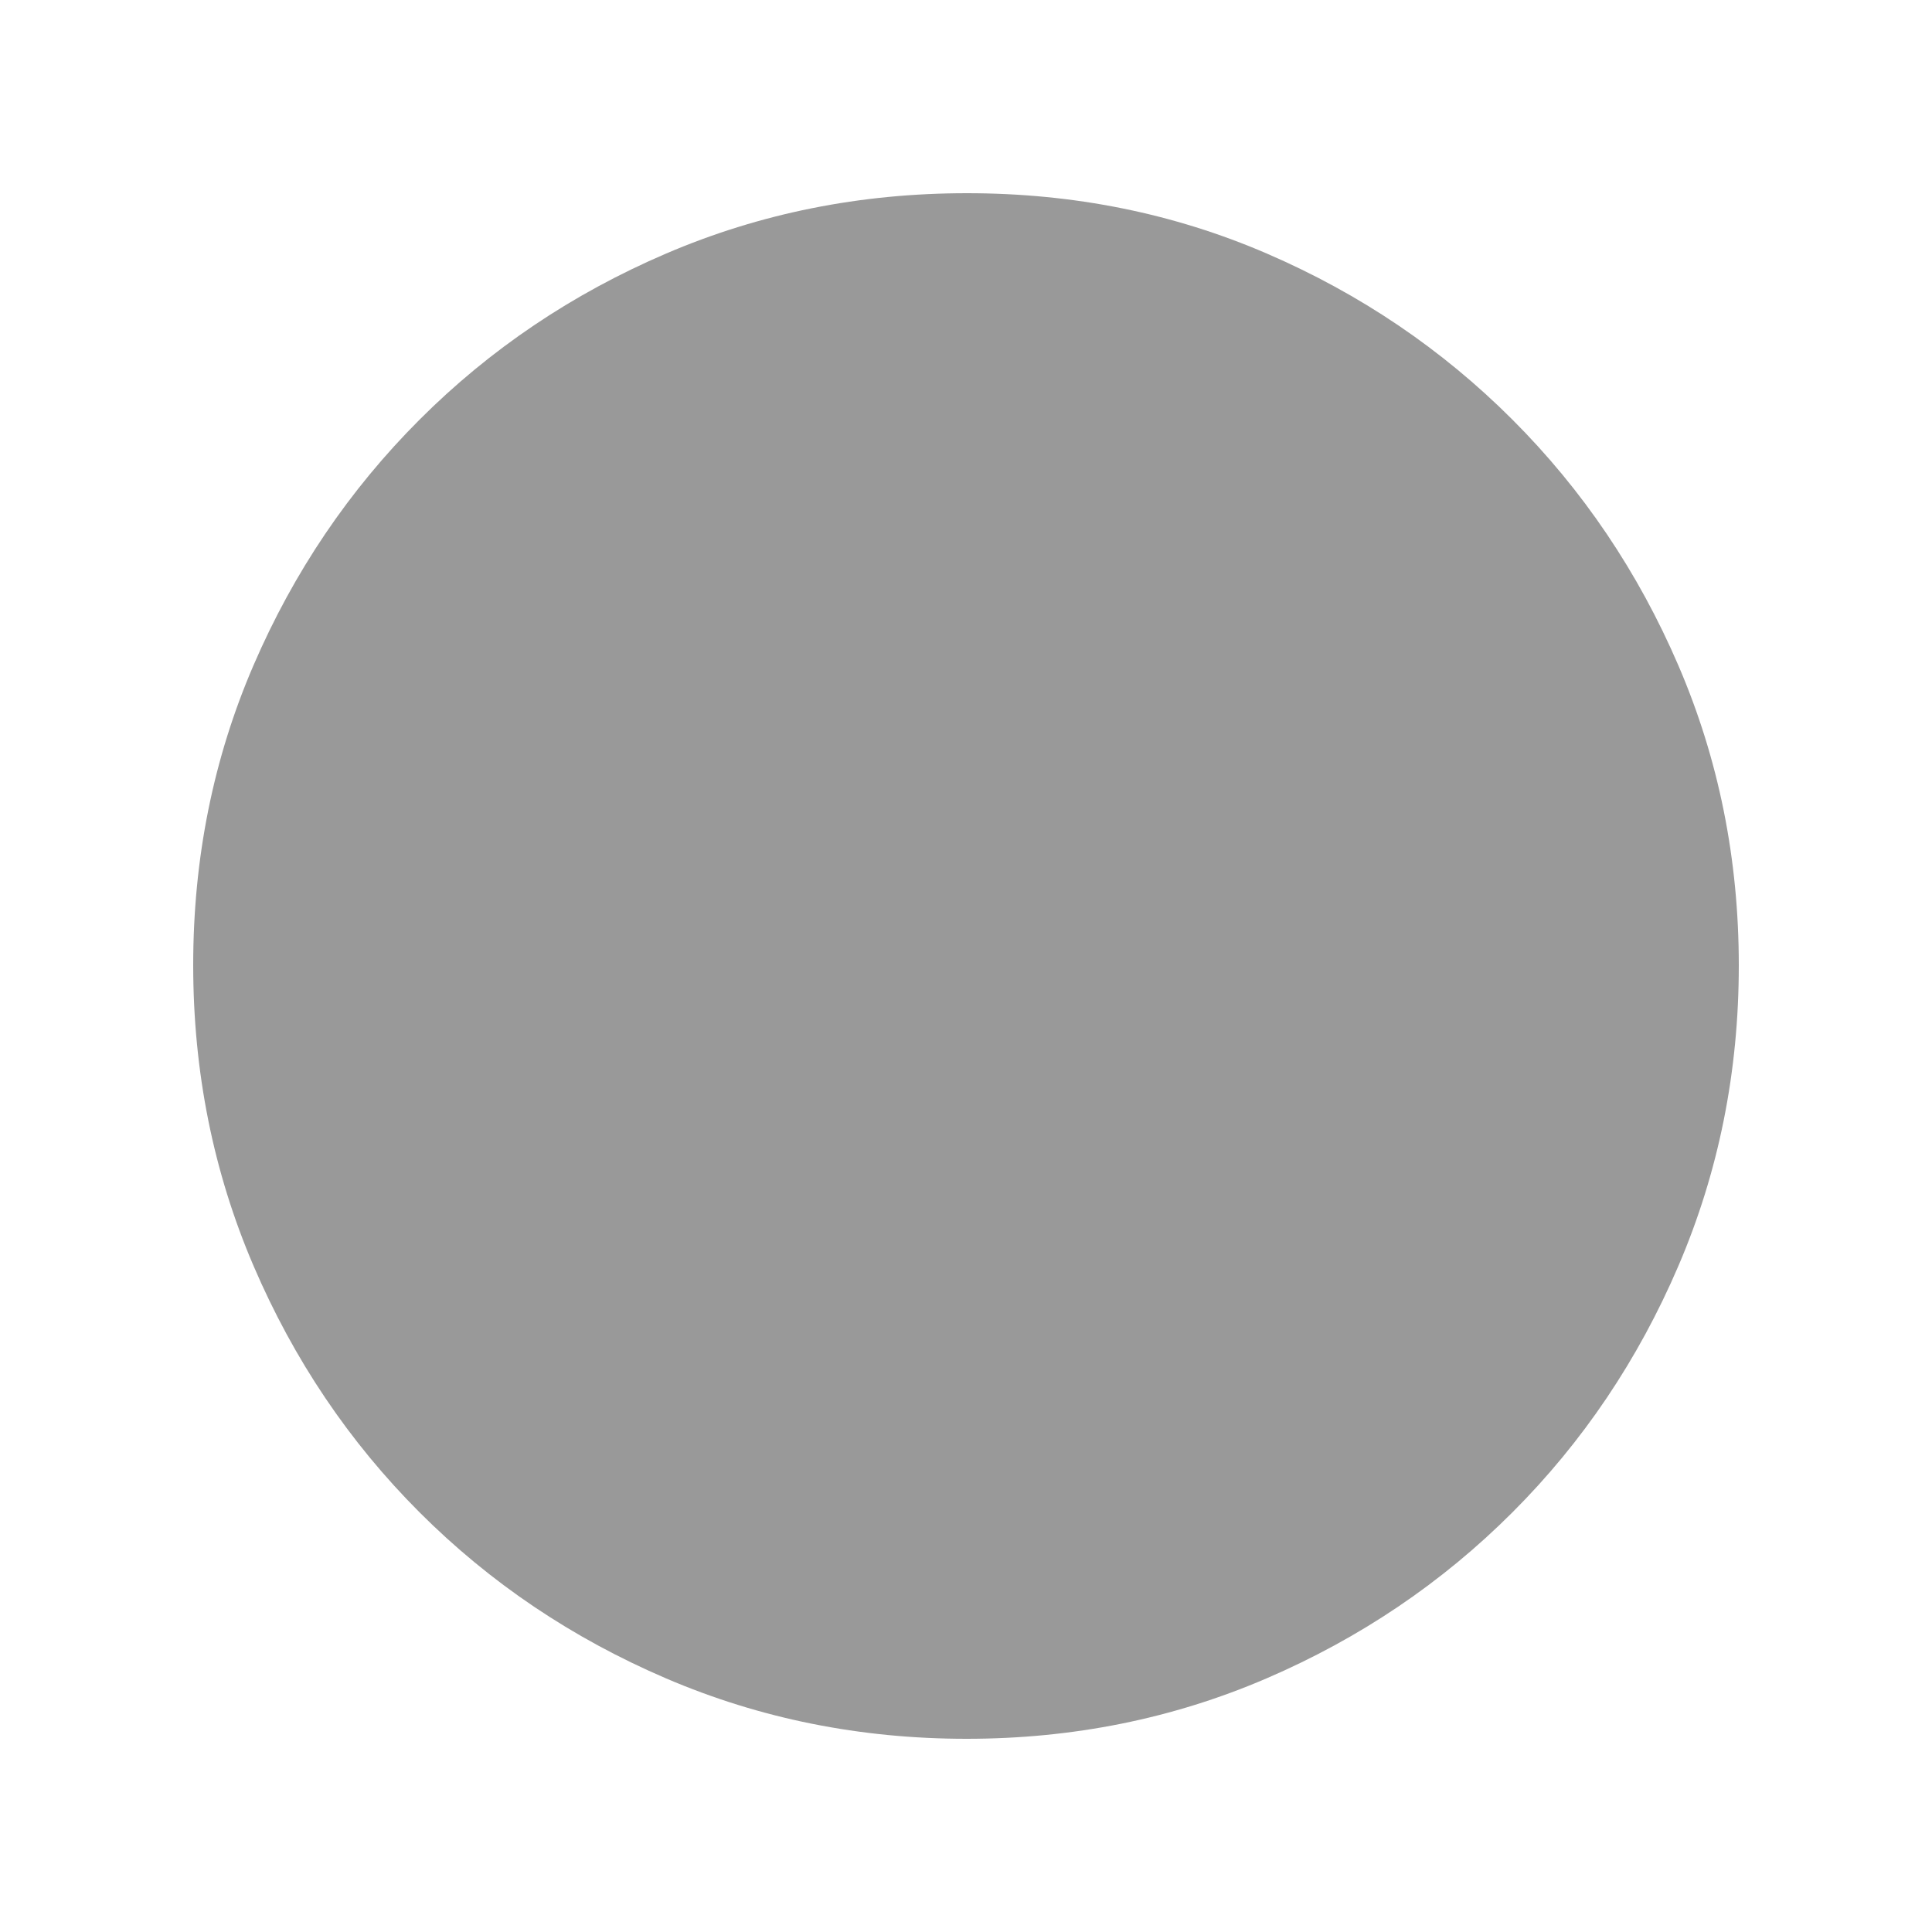
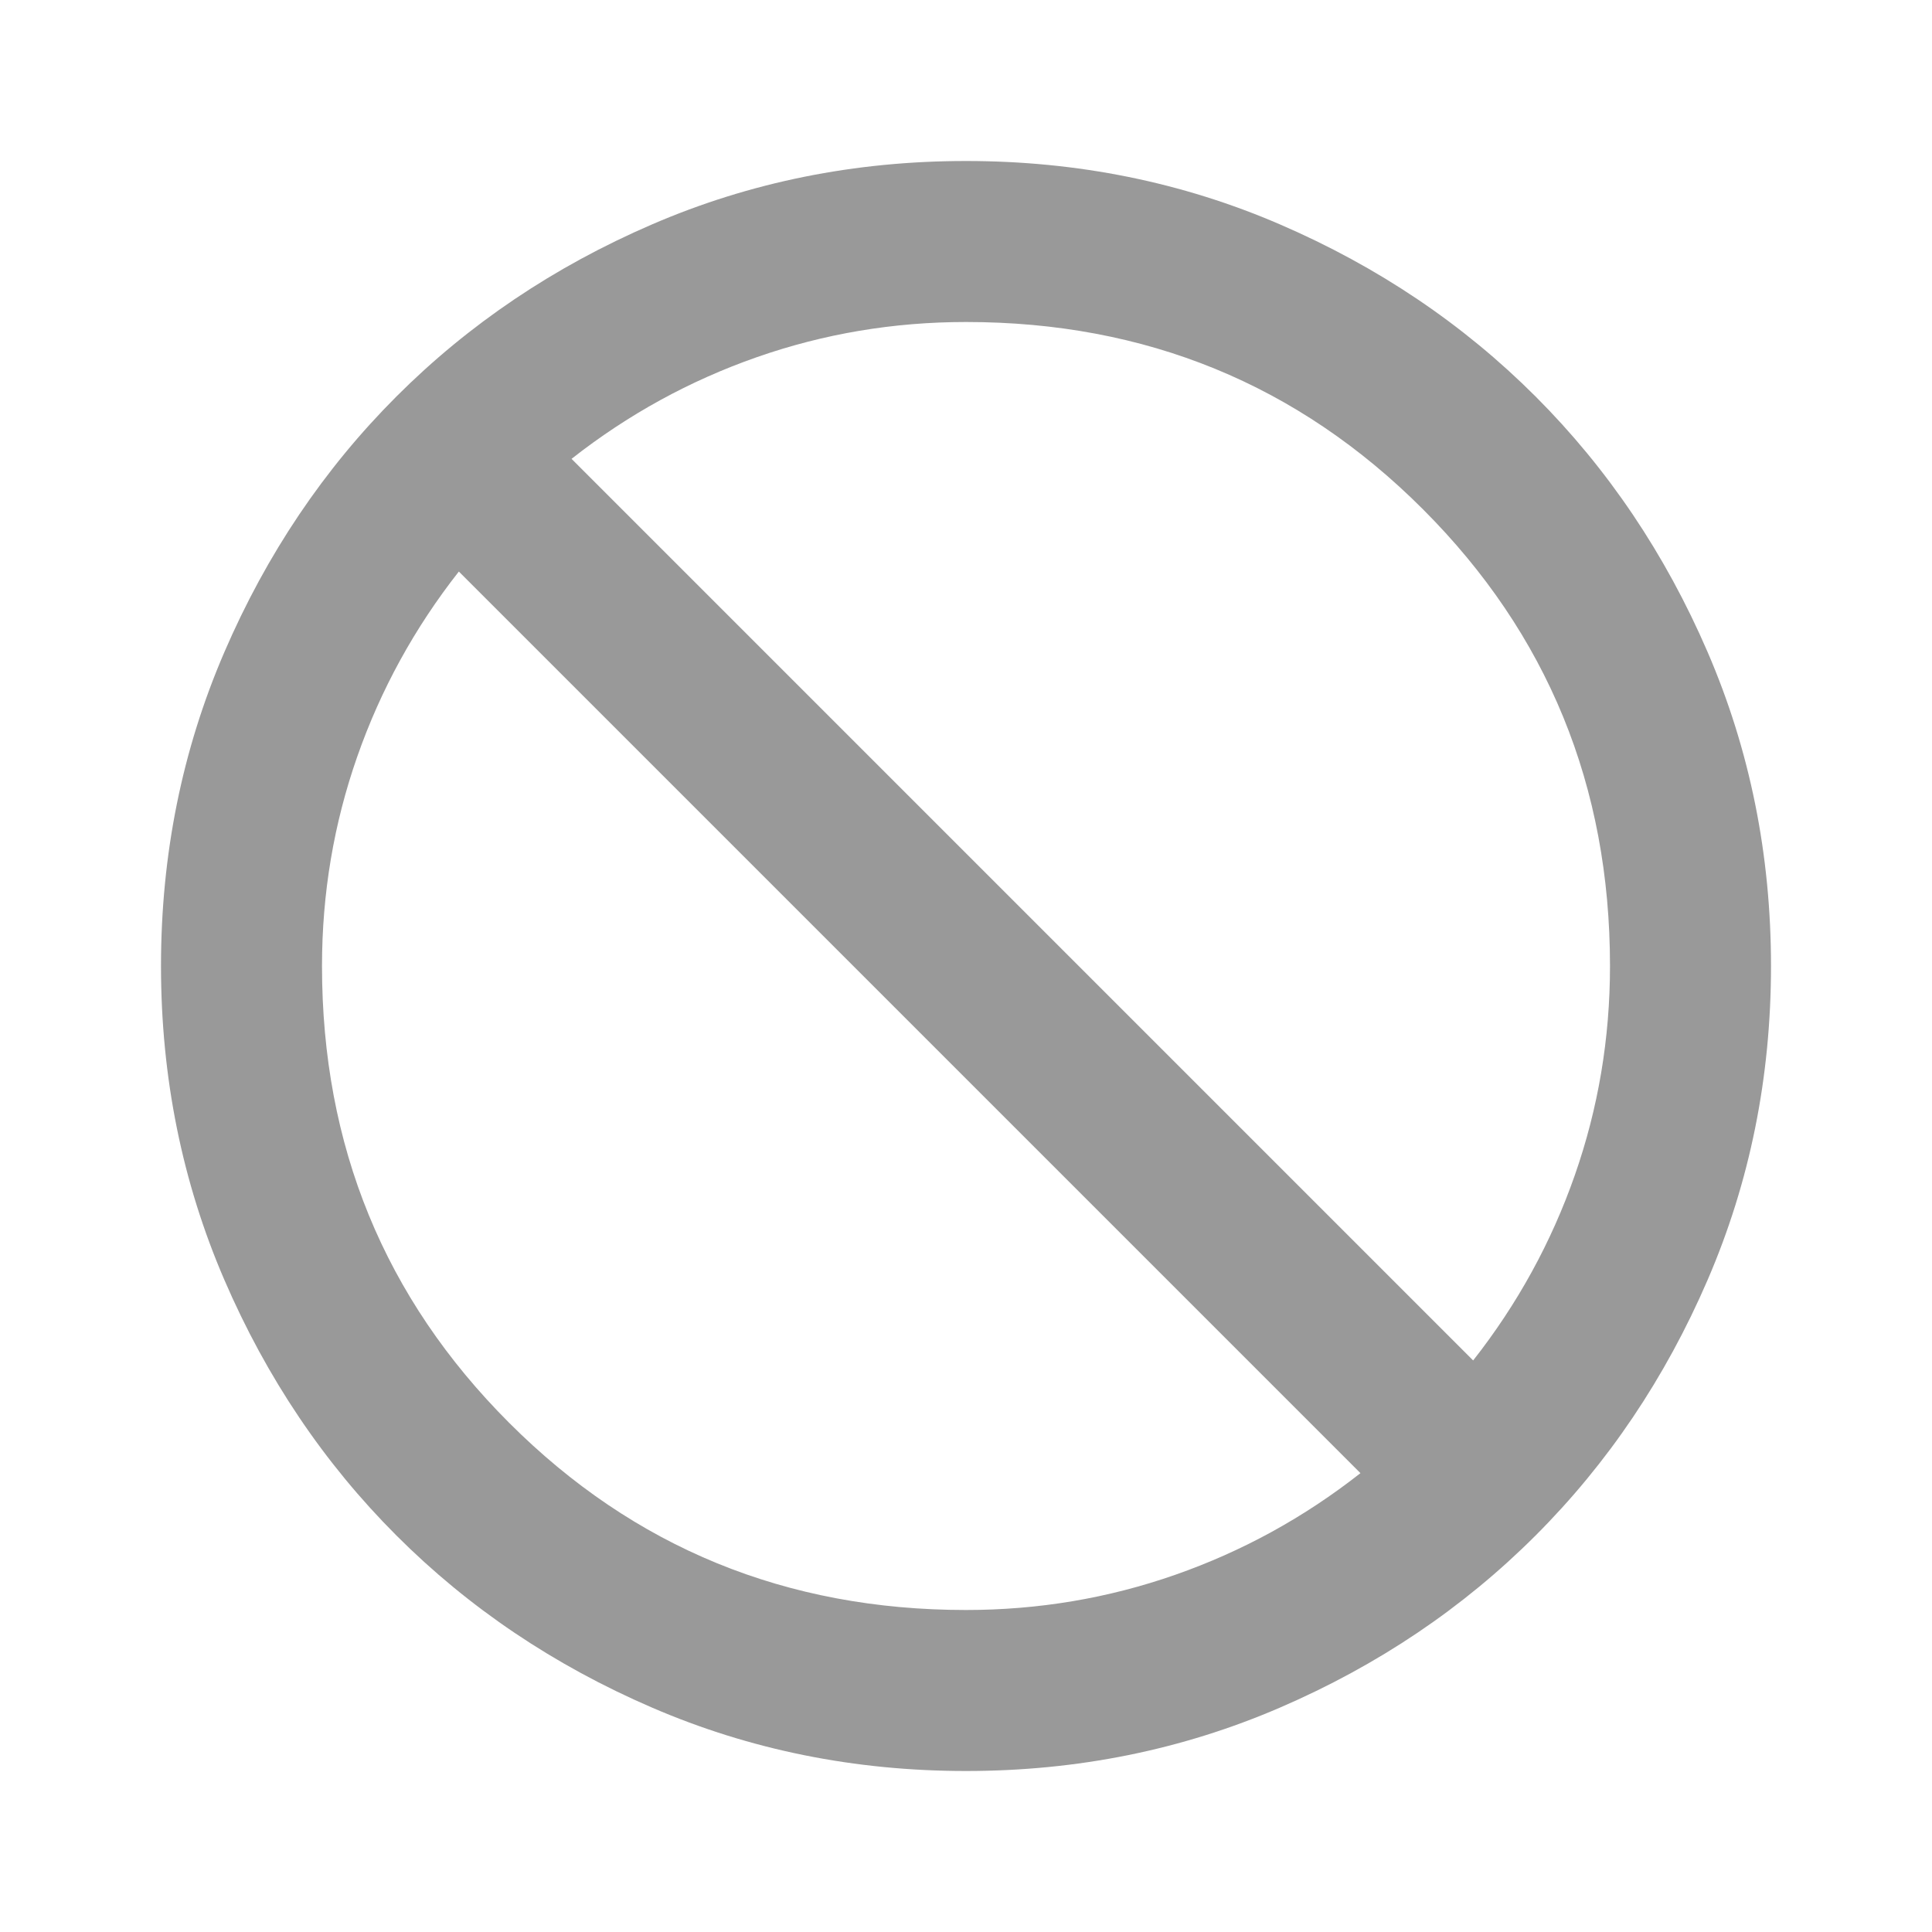
<svg xmlns="http://www.w3.org/2000/svg" height="15px" viewBox="0 -960 960 960" width="15px" fill="#999999">
-   <path d="M480.28-96Q401-96 331-126t-122.5-82.5Q156-261 126-330.96t-30-149.5Q96-560 126-629.5q30-69.5 82.5-122T330.96-834q69.96-30 149.5-30t149.04 30q69.5 30 122 82.5T834-629.28q30 69.73 30 149Q864-401 834-331t-82.5 122.5Q699-156 629.28-126q-69.73 30-149 30Z" />
+   <path d="M324-111.5Q251-143 197-197t-85.5-127Q80-397 80-480t31.5-156Q143-709 197-763t127-85.5Q397-880 480-880t156 31.5Q709-817 763-763t85.5 127Q880-563 880-480t-31.5 156Q817-251 763-197t-127 85.5Q563-80 480-80t-156-31.5ZM480-160q54 0 104-17.5t92-50.5L228-676q-33 42-50.5 92T160-480q0 134 93 227t227 93Zm252-124q33-42 50.5-92T800-480q0-134-93-227t-227-93q-54 0-104 17.5T284-732l448 448ZM480-480Z" />
</svg>
